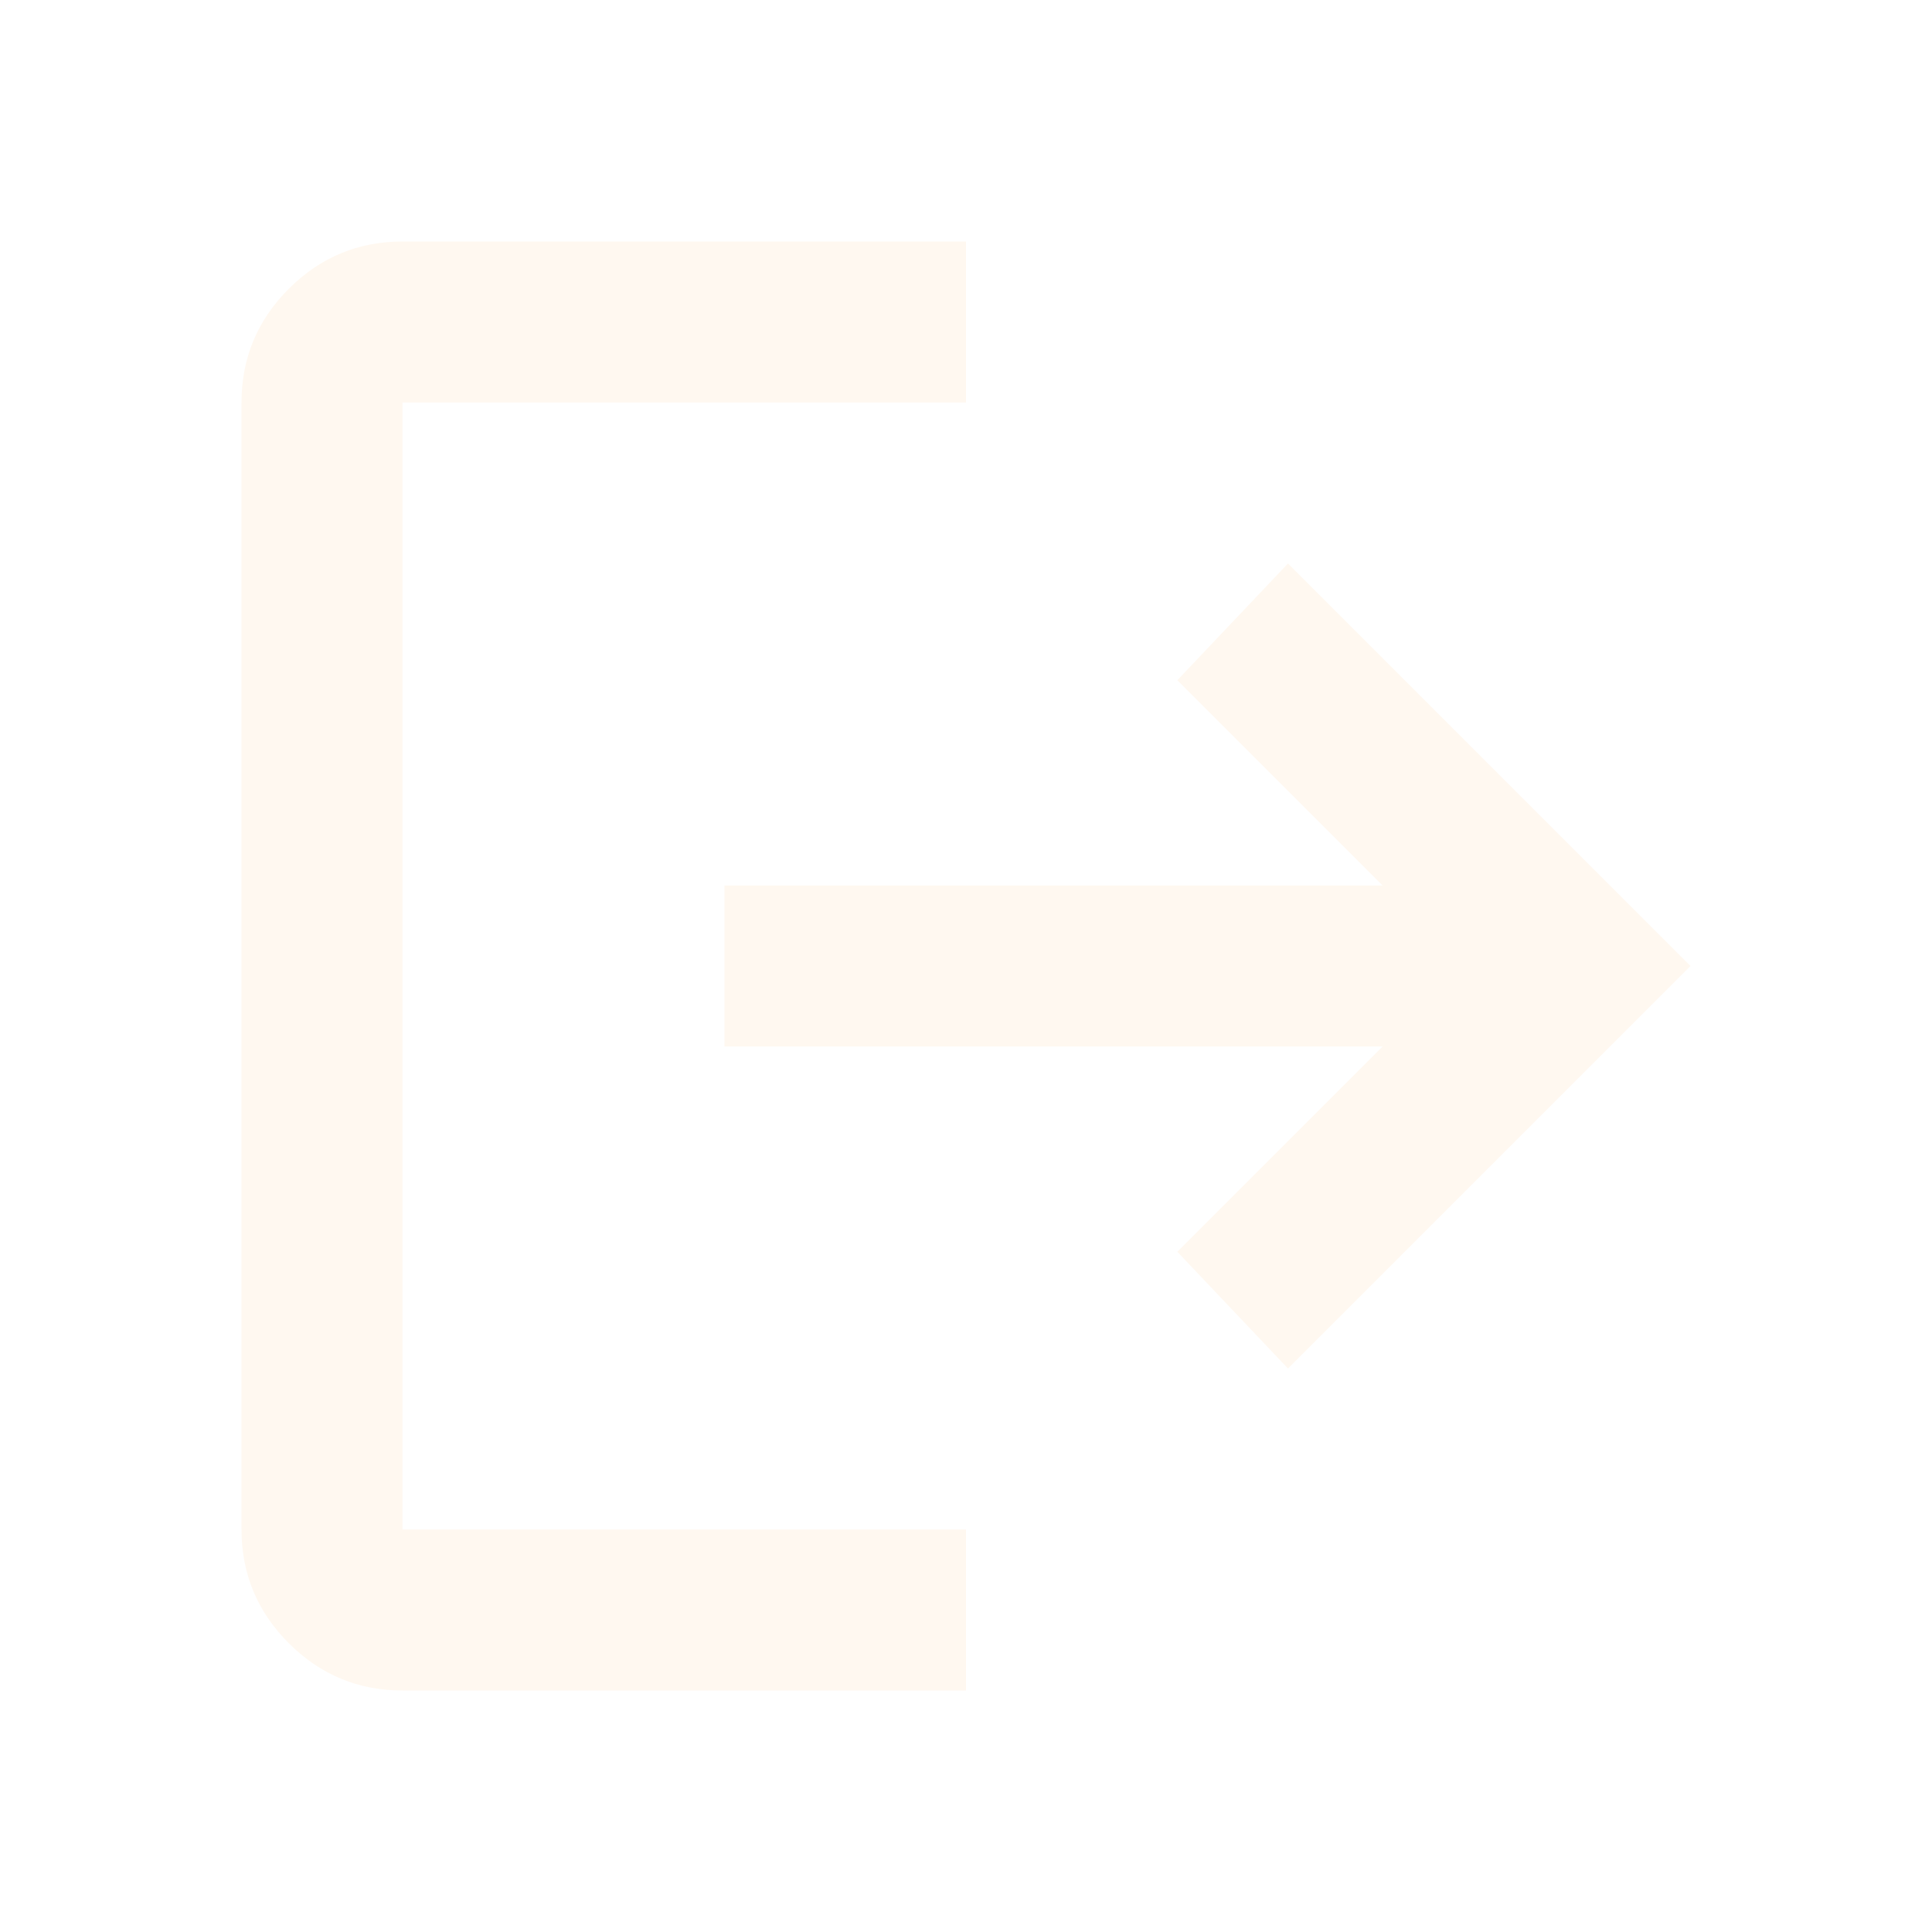
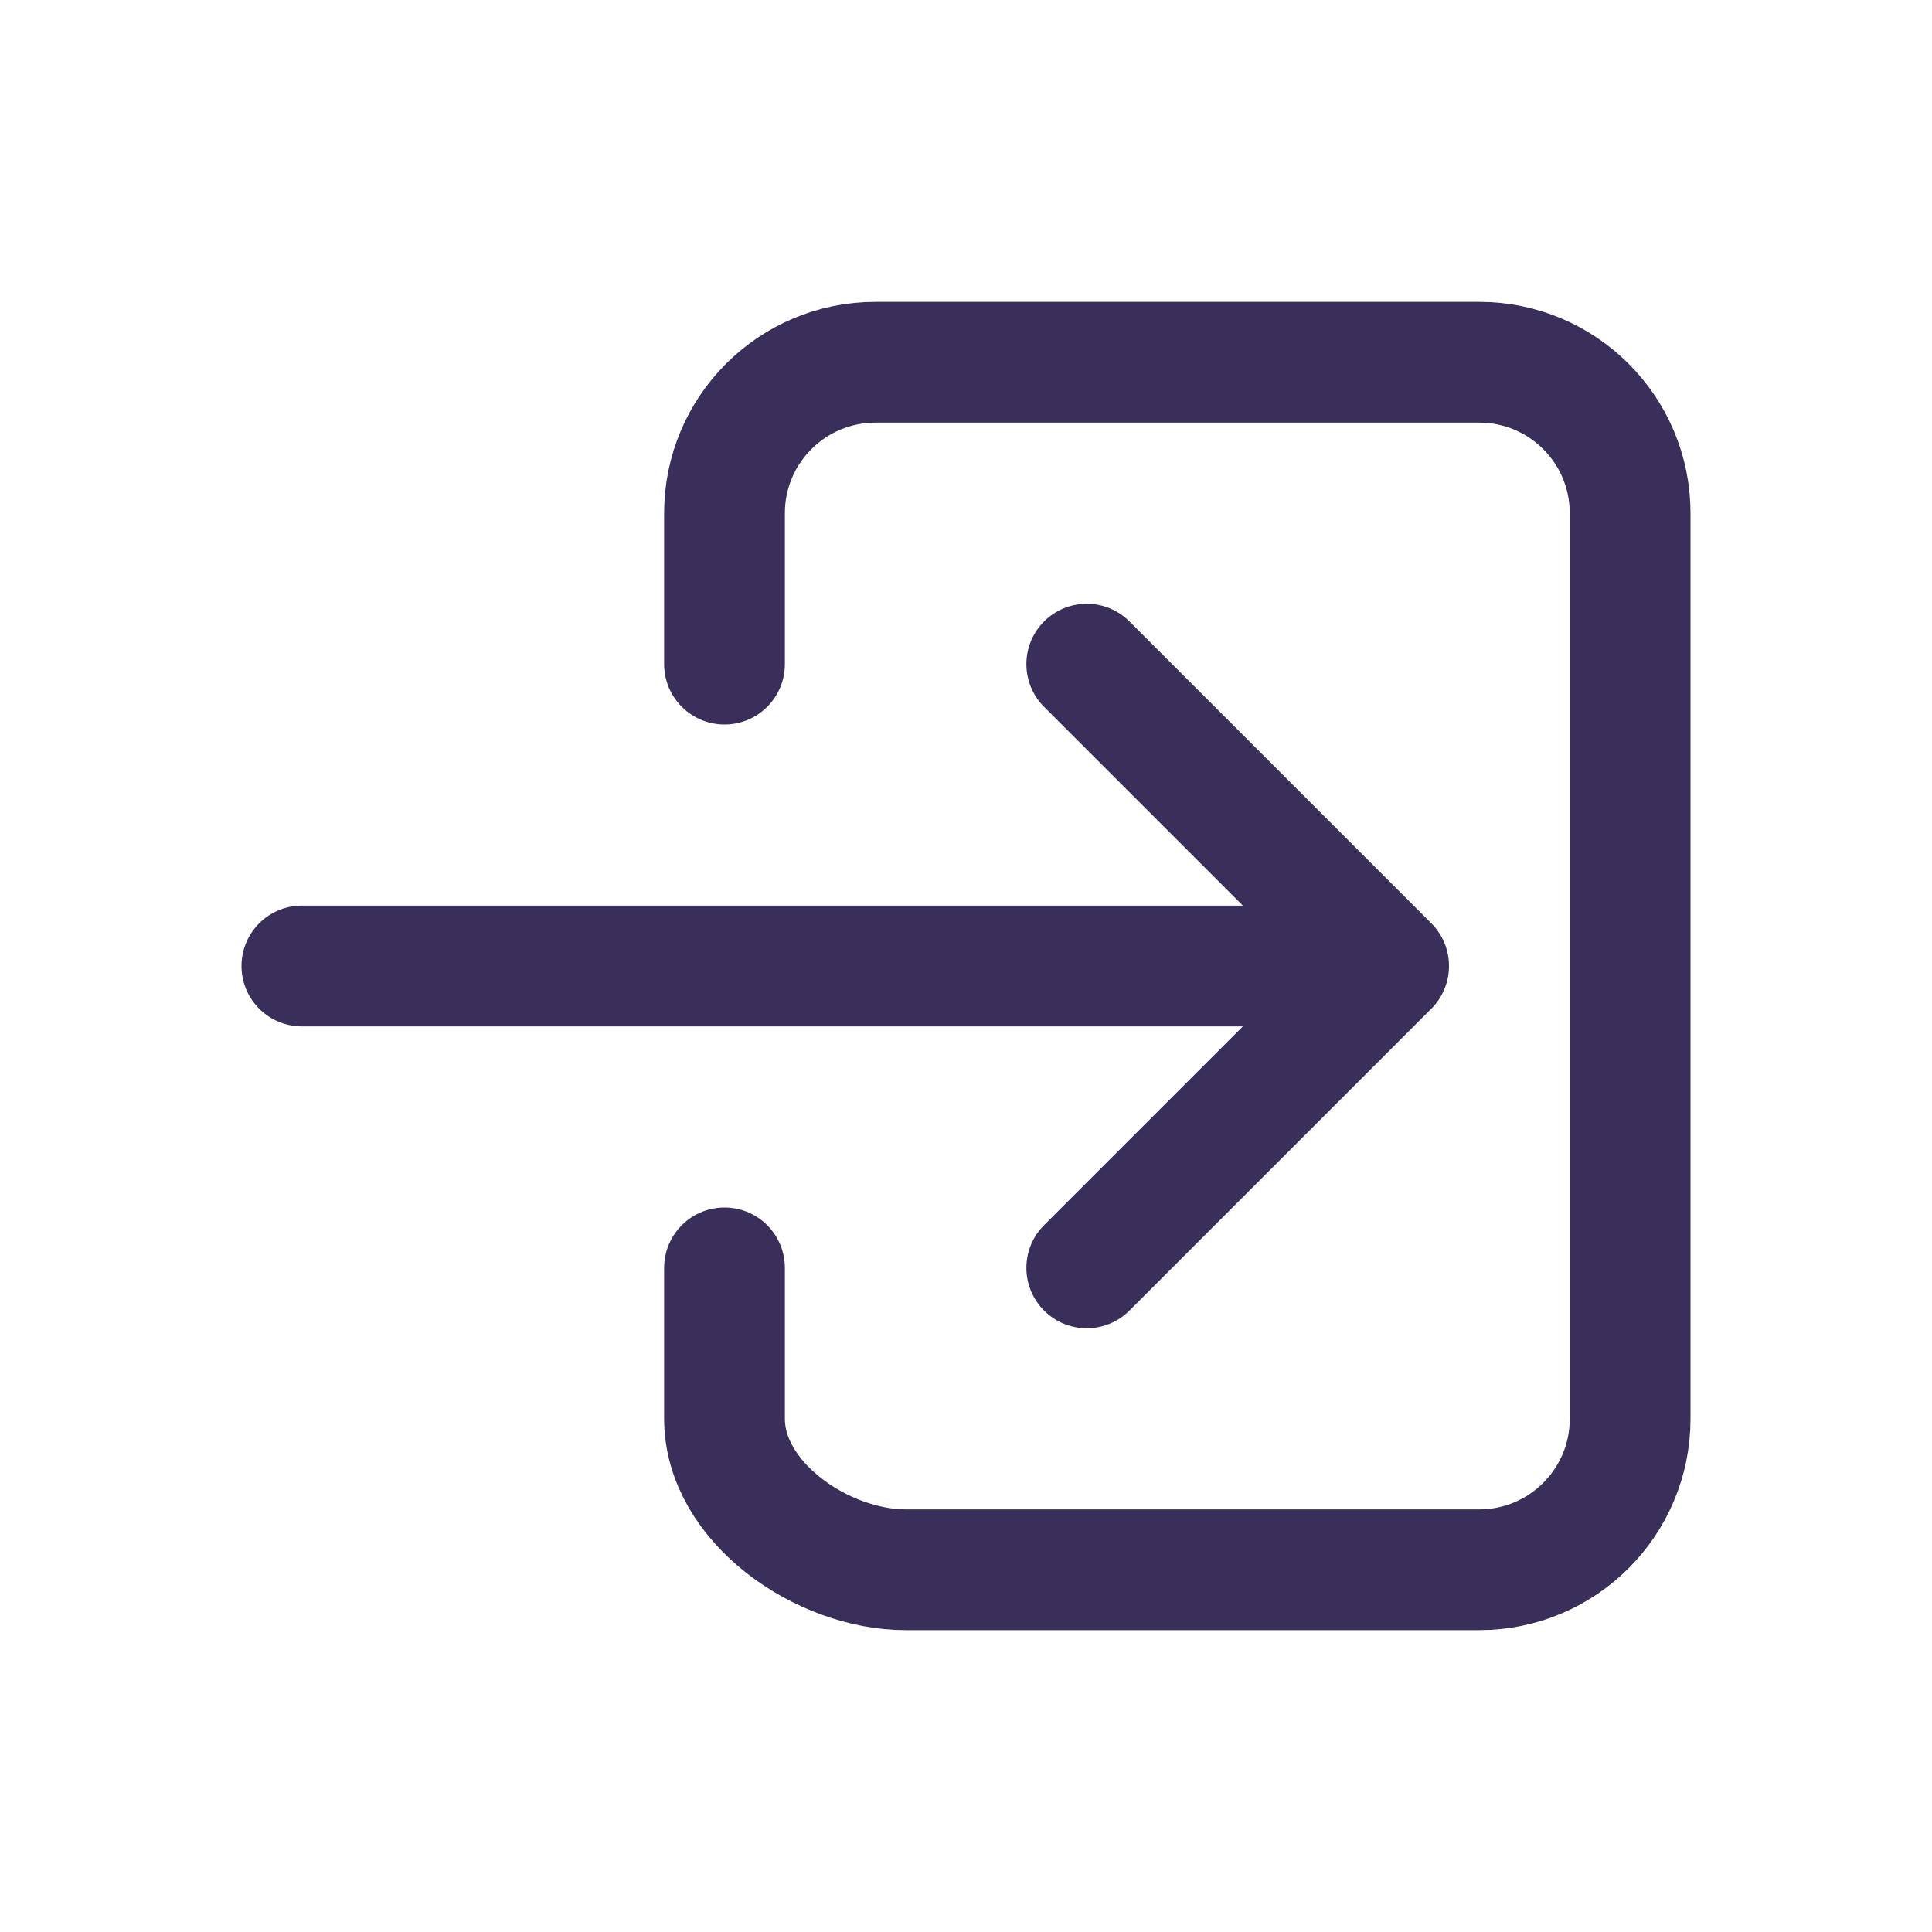
- <svg xmlns="http://www.w3.org/2000/svg" height="24px" viewBox="0 -960 960 960" width="24px" fill="#FFF8F0">
-   <path d="M200-120q-33 0-56.5-23.5T120-200v-560q0-33 23.5-56.5T200-840h280v80H200v560h280v80H200Zm440-160-55-58 102-102H360v-80h327L585-622l55-58 200 200-200 200Z" />
+ <svg xmlns="http://www.w3.org/2000/svg" class="ionicon" viewBox="0 0 512 512" fill="#392F5A">
+   <path d="M192 176v-40a40 40 0 0140-40h160a40 40 0 0140 40v240a40 40 0 01-40 40H240c-22.09 0-48-17.91-48-40v-40" fill="none" stroke="#392F5A" stroke-linecap="round" stroke-linejoin="round" stroke-width="32" />
+   <path fill="none" stroke="#392F5A" stroke-linecap="round" stroke-linejoin="round" stroke-width="32" d="M288 336l80-80-80-80M80 256h272" />
</svg>
